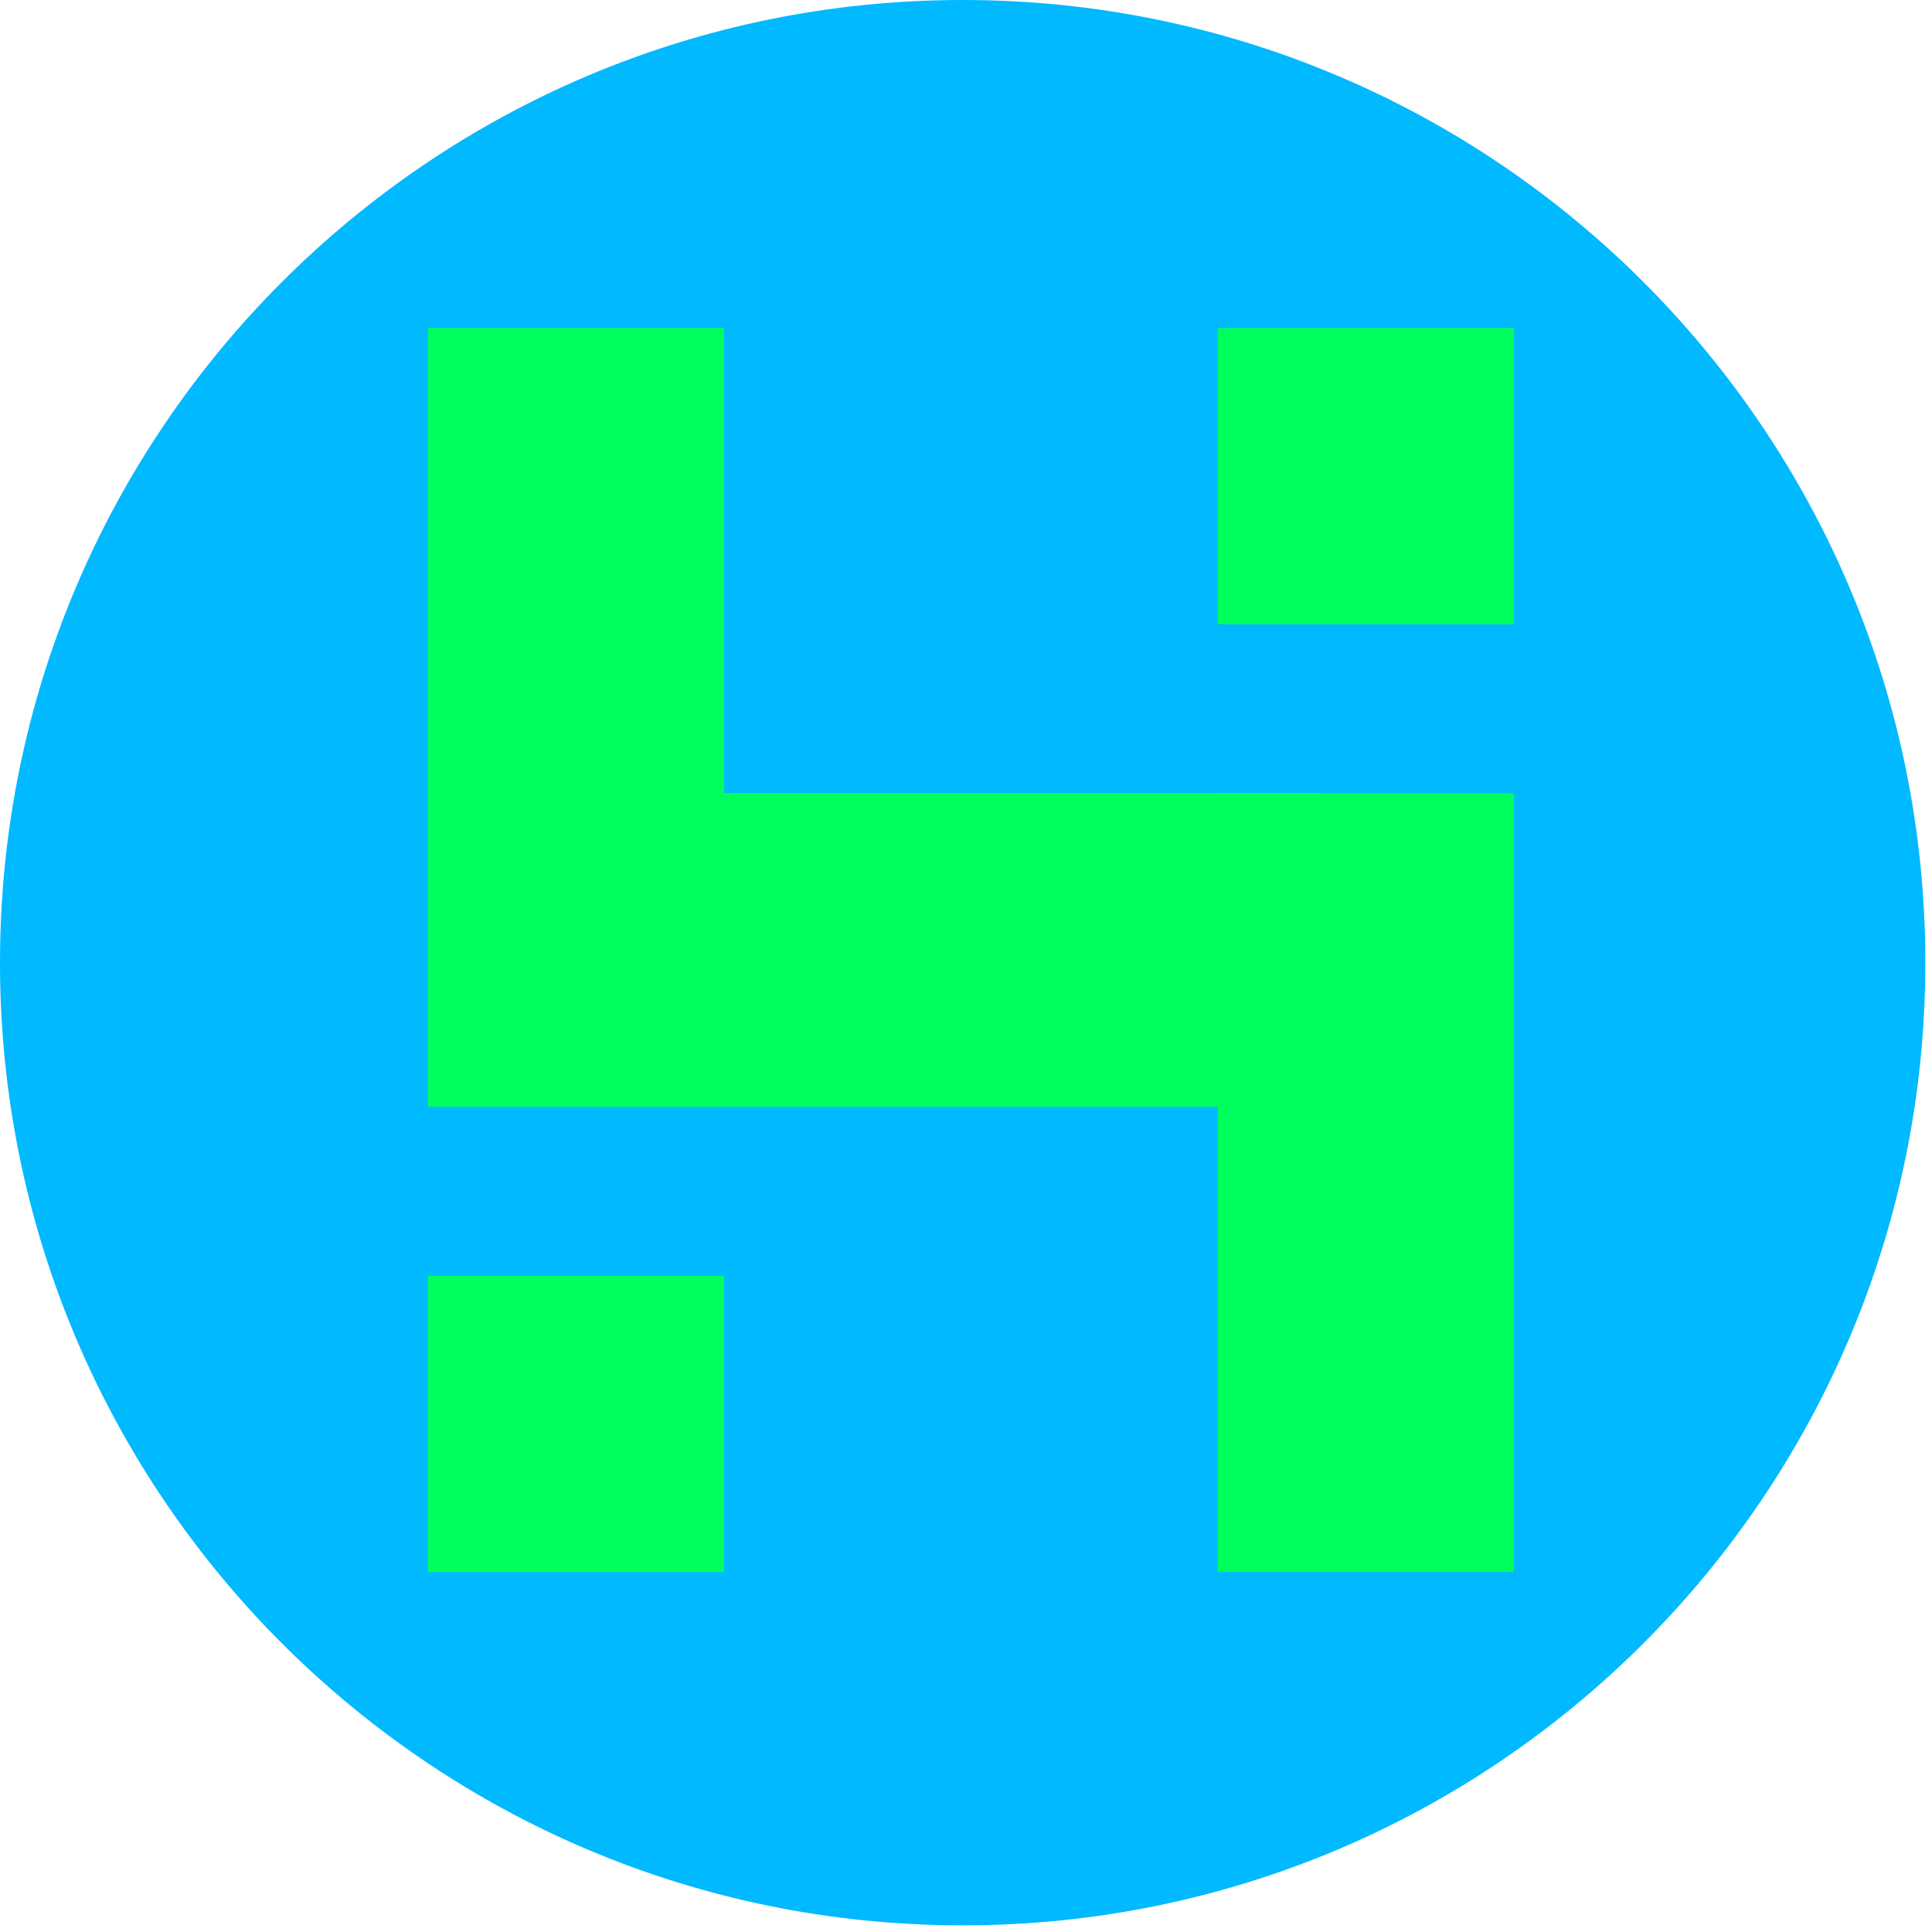
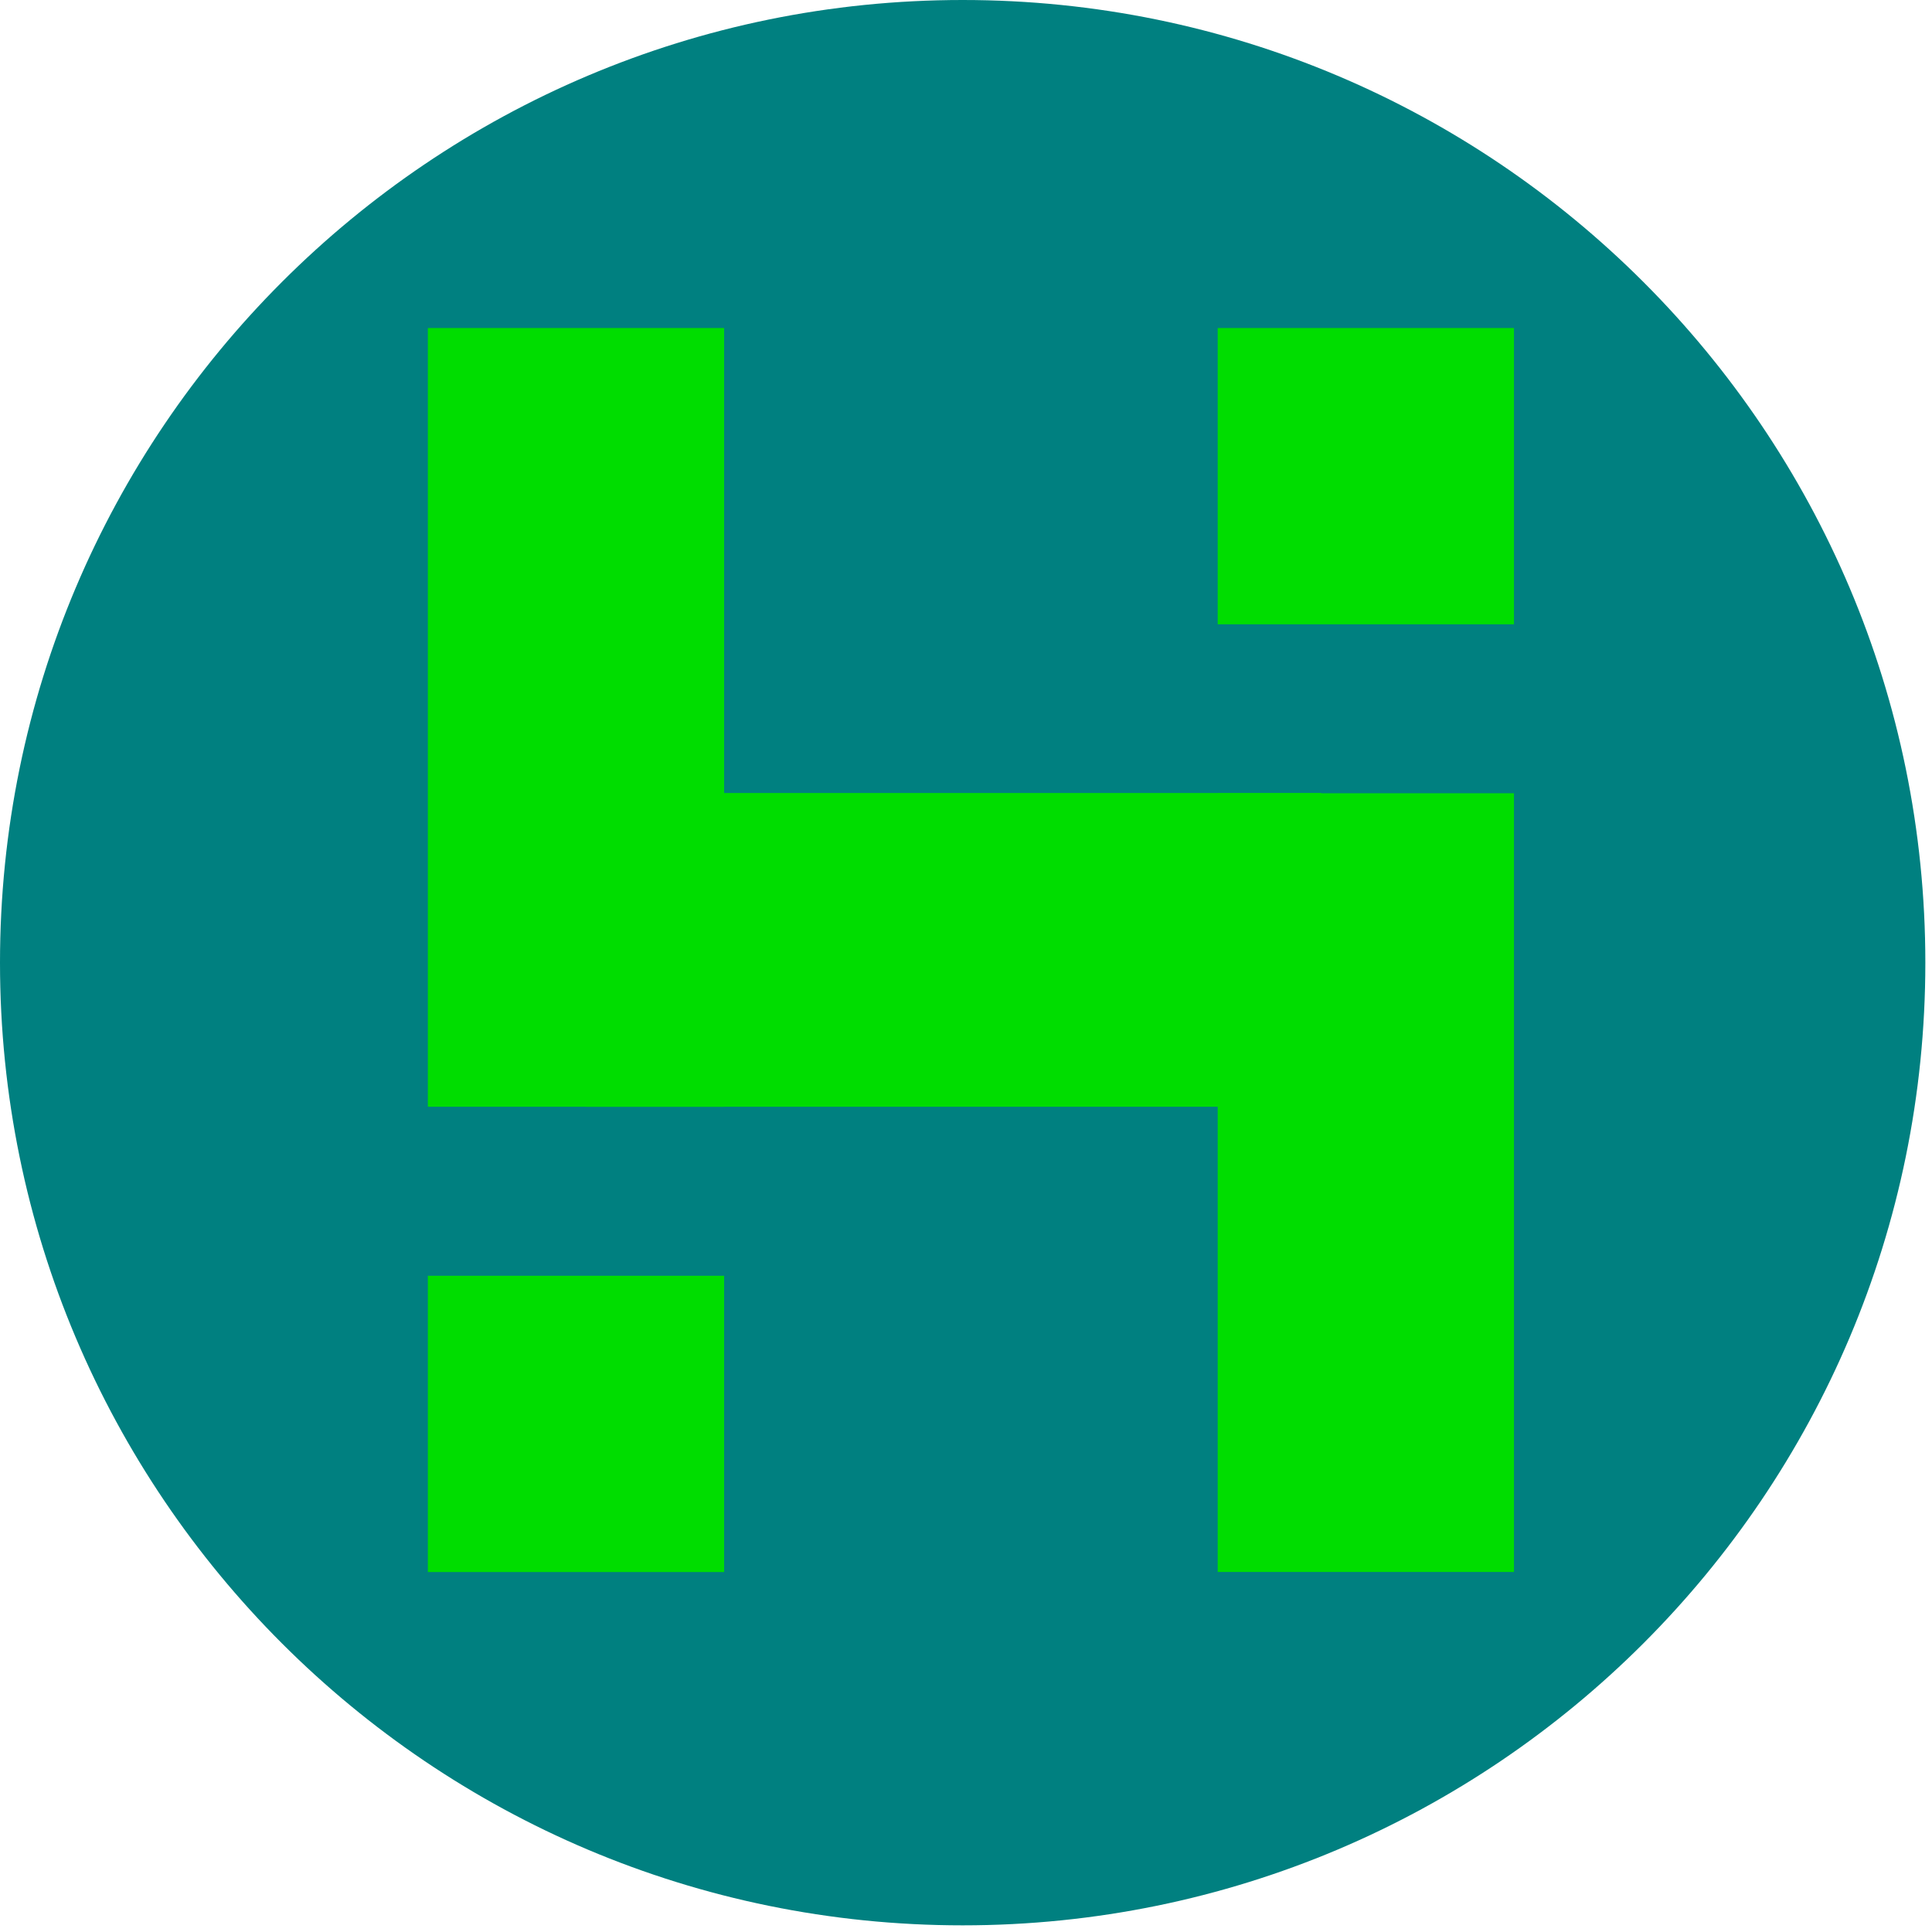
<svg xmlns="http://www.w3.org/2000/svg" width="512" height="512" viewBox="0 0 135.467 135.467" version="1.1" id="svg1">
  <defs id="defs1" />
  <g id="layer1">
-     <circle style="fill:#00b9ff;stroke-width:0.274;fill-opacity:1" id="path1" cx="67.5" cy="67.5" r="67.5" />
-     <rect style="fill:#00ff5d;fill-opacity:1;stroke-width:0.294" id="rect5" width="20.774" height="54.602" x="30" y="23" />
-     <rect style="fill:#00ff5d;fill-opacity:1;stroke-width:0.294" id="rect5-5" width="20.774" height="54.602" x="85.382" y="55.621" />
-     <rect style="fill:#00ff5d;fill-opacity:1;stroke-width:0.182" id="rect5-5-8" width="20.774" height="20.774" x="85.382" y="23" />
-     <rect style="fill:#00ff5d;fill-opacity:1;stroke-width:0.182" id="rect5-5-8-4" width="20.774" height="20.774" x="30" y="89.454" />
-     <rect style="fill:#00ff5d;fill-opacity:1;stroke-width:0.294" id="rect5-5-0" width="21.998" height="51.565" x="55.604" y="-92.64" transform="rotate(90)" />
+     <circle style="fill:#008080;stroke-width:0.274;fill-opacity:1" id="path1" cx="67.5" cy="67.5" r="67.5" />
+     <rect style="fill:#00dd00;fill-opacity:1;stroke-width:0.294" id="rect5" width="20.774" height="54.602" x="30" y="23" />
+     <rect style="fill:#00dd00;fill-opacity:1;stroke-width:0.294" id="rect5-5" width="20.774" height="54.602" x="85.382" y="55.621" />
+     <rect style="fill:#00dd00;fill-opacity:1;stroke-width:0.182" id="rect5-5-8" width="20.774" height="20.774" x="85.382" y="23" />
+     <rect style="fill:#00dd00;fill-opacity:1;stroke-width:0.182" id="rect5-5-8-4" width="20.774" height="20.774" x="30" y="89.454" />
+     <rect style="fill:#00dd00;fill-opacity:1;stroke-width:0.294" id="rect5-5-0" width="21.998" height="51.565" x="55.604" y="-92.64" transform="rotate(90)" />
  </g>
</svg>
